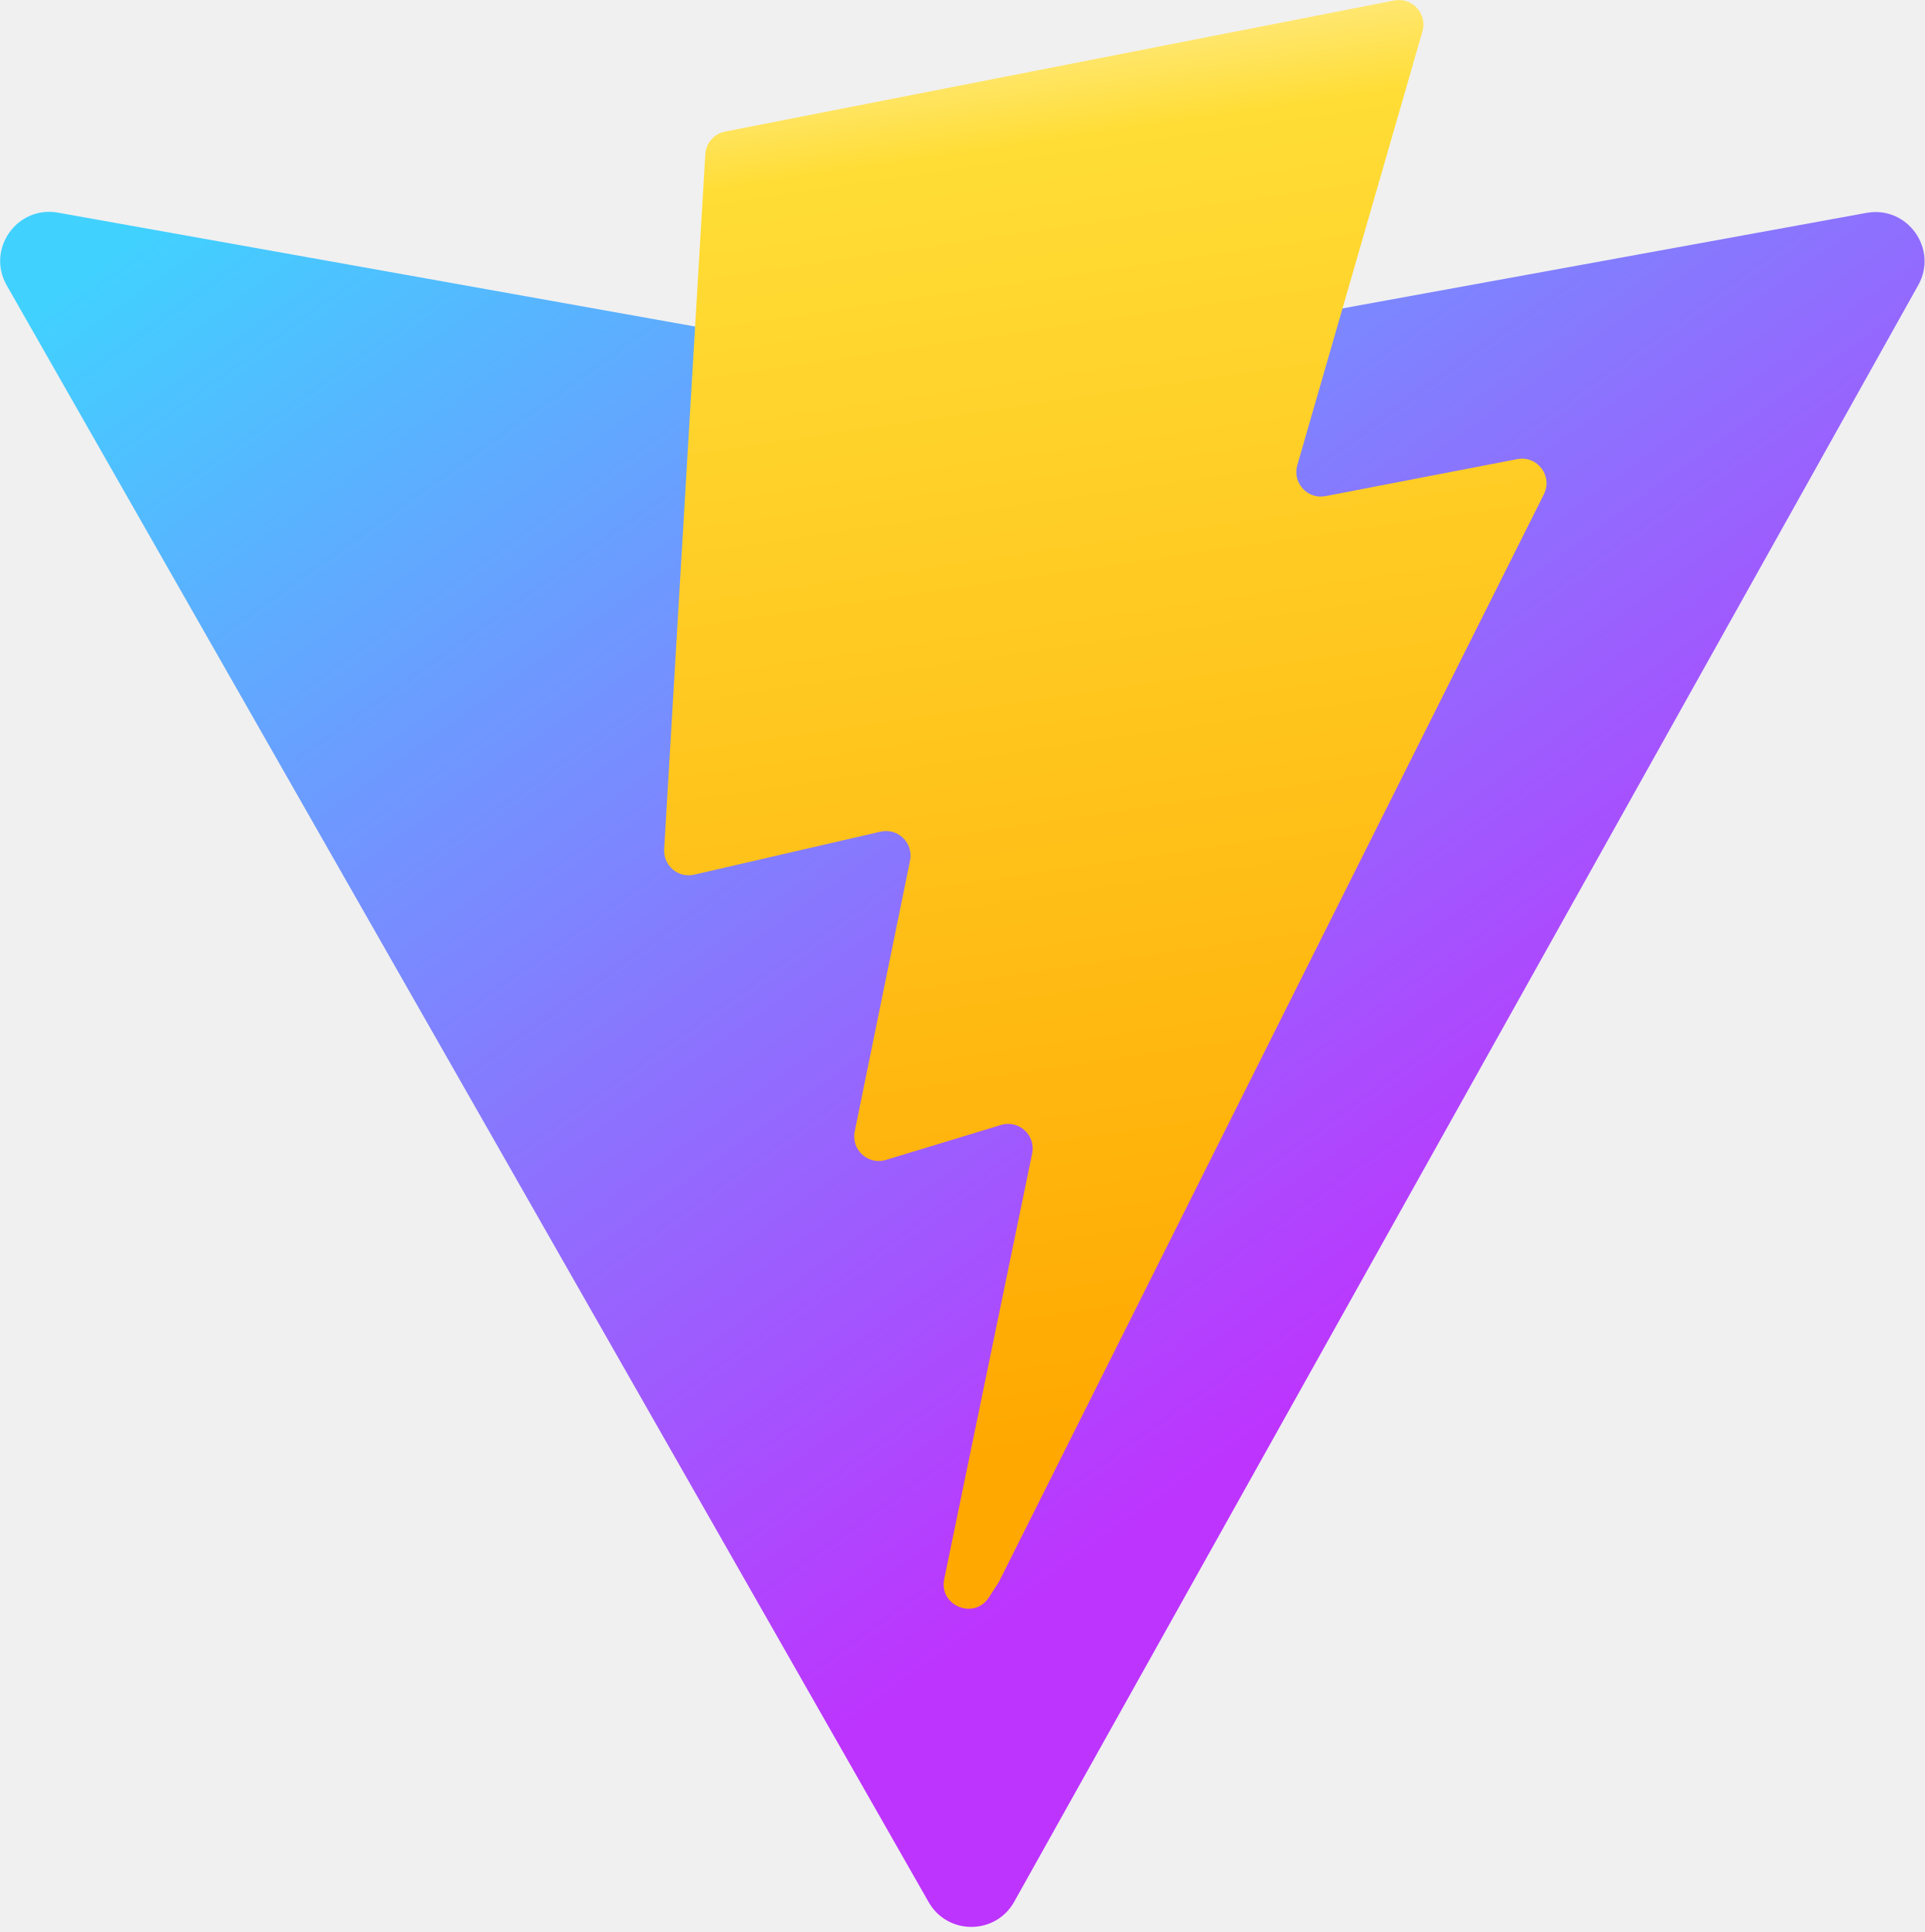
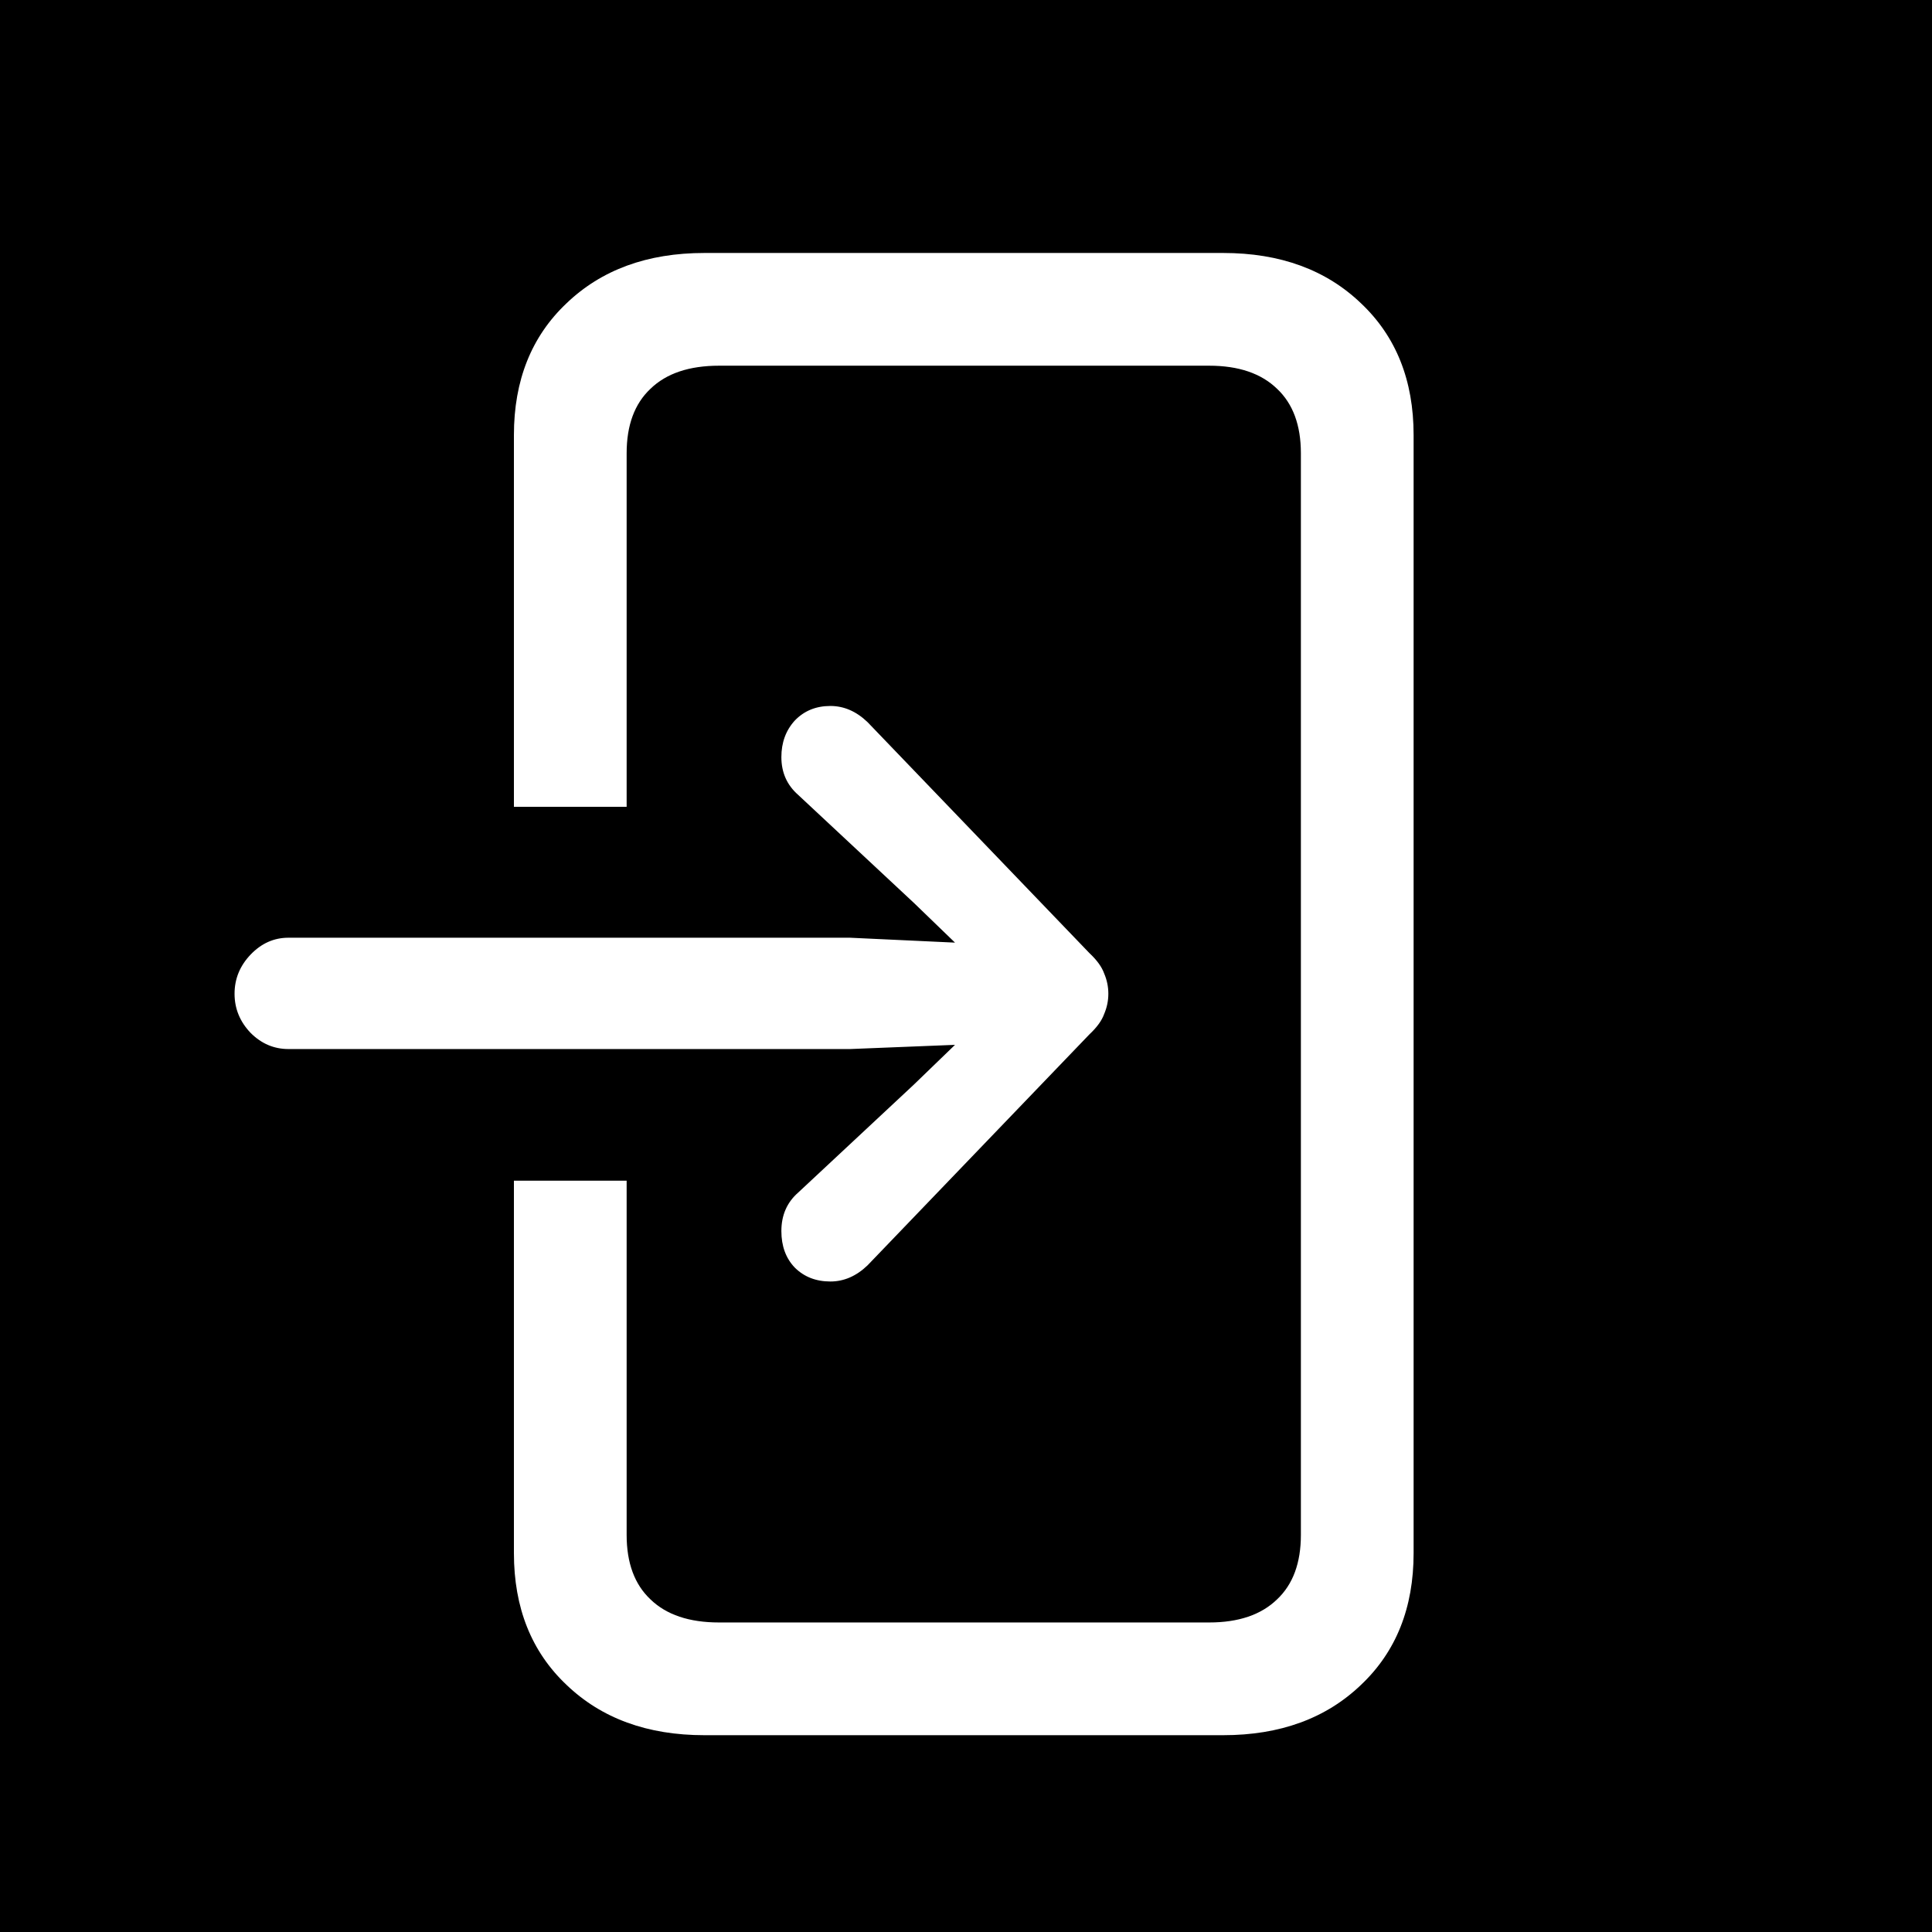
- <svg xmlns="http://www.w3.org/2000/svg" aria-hidden="true" role="img" class="iconify iconify--logos" width="31.88" height="32" preserveAspectRatio="xMidYMid meet" viewBox="0 0 256 257">
+ <svg xmlns="http://www.w3.org/2000/svg" width="1024" height="1024" viewBox="0 0 1024 1024" fill="none">
+   <rect width="1024" height="1024" fill="white" />
+   <rect width="1024" height="1024" fill="url(#paint0_linear_2057_457)" />
+   <path d="M124.32 526.699C124.32 518.783 127.165 511.855 132.855 505.918C138.546 499.98 145.225 497.012 152.895 497.012H450.512L506.176 499.609L484.281 478.457L423.051 421.309C417.113 416.113 414.145 409.434 414.145 401.27C414.145 393.6 416.495 387.168 421.195 381.973C426.143 376.777 432.452 374.18 440.121 374.18C447.296 374.18 453.852 377.025 459.789 382.715L577.426 505.176C581.384 508.887 583.982 512.474 585.219 515.938C586.703 519.401 587.445 522.988 587.445 526.699C587.445 530.41 586.703 533.997 585.219 537.461C583.982 540.924 581.384 544.512 577.426 548.223L459.789 670.684C453.852 676.374 447.296 679.219 440.121 679.219C432.452 679.219 426.143 676.745 421.195 671.797C416.495 666.849 414.145 660.417 414.145 652.5C414.145 644.089 417.113 637.285 423.051 632.09L484.281 574.941L506.176 553.789L450.512 556.016H152.895C145.225 556.016 138.546 553.171 132.855 547.48C127.165 541.543 124.32 534.616 124.32 526.699ZM332.133 625.781V813.555C332.133 828.398 336.339 839.779 344.75 847.695C353.161 855.859 365.284 859.941 381.117 859.941H640.883C656.469 859.941 668.467 855.859 676.879 847.695C685.29 839.779 689.496 828.398 689.496 813.555V240.215C689.496 225.371 685.29 213.991 676.879 206.074C668.467 197.91 656.469 193.828 640.883 193.828H381.117C365.284 193.828 353.161 197.91 344.75 206.074C336.339 213.991 332.133 225.371 332.133 240.215V427.617H272.387V230.566C272.387 201.621 281.664 178.366 300.219 160.801C318.773 142.988 343.142 134.082 373.324 134.082H648.305C678.487 134.082 702.855 142.988 721.41 160.801C739.965 178.366 749.242 201.621 749.242 230.566V823.203C749.242 852.148 739.965 875.404 721.41 892.969C702.855 910.781 678.487 919.688 648.305 919.688H373.324C343.142 919.688 318.773 910.781 300.219 892.969C281.664 875.404 272.387 852.148 272.387 823.203V625.781H332.133Z" fill="white" />
  <defs>
-     <linearGradient id="IconifyId1813088fe1fbc01fb466" x1="-.828%" x2="57.636%" y1="7.652%" y2="78.411%">
-       <stop offset="0%" stop-color="#41D1FF" />
-       <stop offset="100%" stop-color="#BD34FE" />
-     </linearGradient>
-     <linearGradient id="IconifyId1813088fe1fbc01fb467" x1="43.376%" x2="50.316%" y1="2.242%" y2="89.03%">
-       <stop offset="0%" stop-color="#FFEA83" />
-       <stop offset="8.333%" stop-color="#FFDD35" />
-       <stop offset="100%" stop-color="#FFA800" />
+     <linearGradient id="paint0_linear_2057_457" x1="19.115" y1="4.28389e-06" x2="266.615" y2="1182.52" gradientUnits="userSpaceOnUse">
+       <stop />
    </linearGradient>
  </defs>
-   <path fill="url(#IconifyId1813088fe1fbc01fb466)" d="M255.153 37.938L134.897 252.976c-2.483 4.44-8.862 4.466-11.382.048L.875 37.958c-2.746-4.814 1.371-10.646 6.827-9.67l120.385 21.517a6.537 6.537 0 0 0 2.322-.004l117.867-21.483c5.438-.991 9.574 4.796 6.877 9.62Z" />
-   <path fill="url(#IconifyId1813088fe1fbc01fb467)" d="M185.432.063L96.44 17.501a3.268 3.268 0 0 0-2.634 3.014l-5.474 92.456a3.268 3.268 0 0 0 3.997 3.378l24.777-5.718c2.318-.535 4.413 1.507 3.936 3.838l-7.361 36.047c-.495 2.426 1.782 4.5 4.151 3.78l15.304-4.649c2.372-.72 4.652 1.36 4.15 3.788l-11.698 56.621c-.732 3.542 3.979 5.473 5.943 2.437l1.313-2.028l72.516-144.72c1.215-2.423-.88-5.186-3.54-4.672l-25.505 4.922c-2.396.462-4.435-1.77-3.759-4.114l16.646-57.705c.677-2.35-1.37-4.583-3.769-4.113Z" />
</svg>
